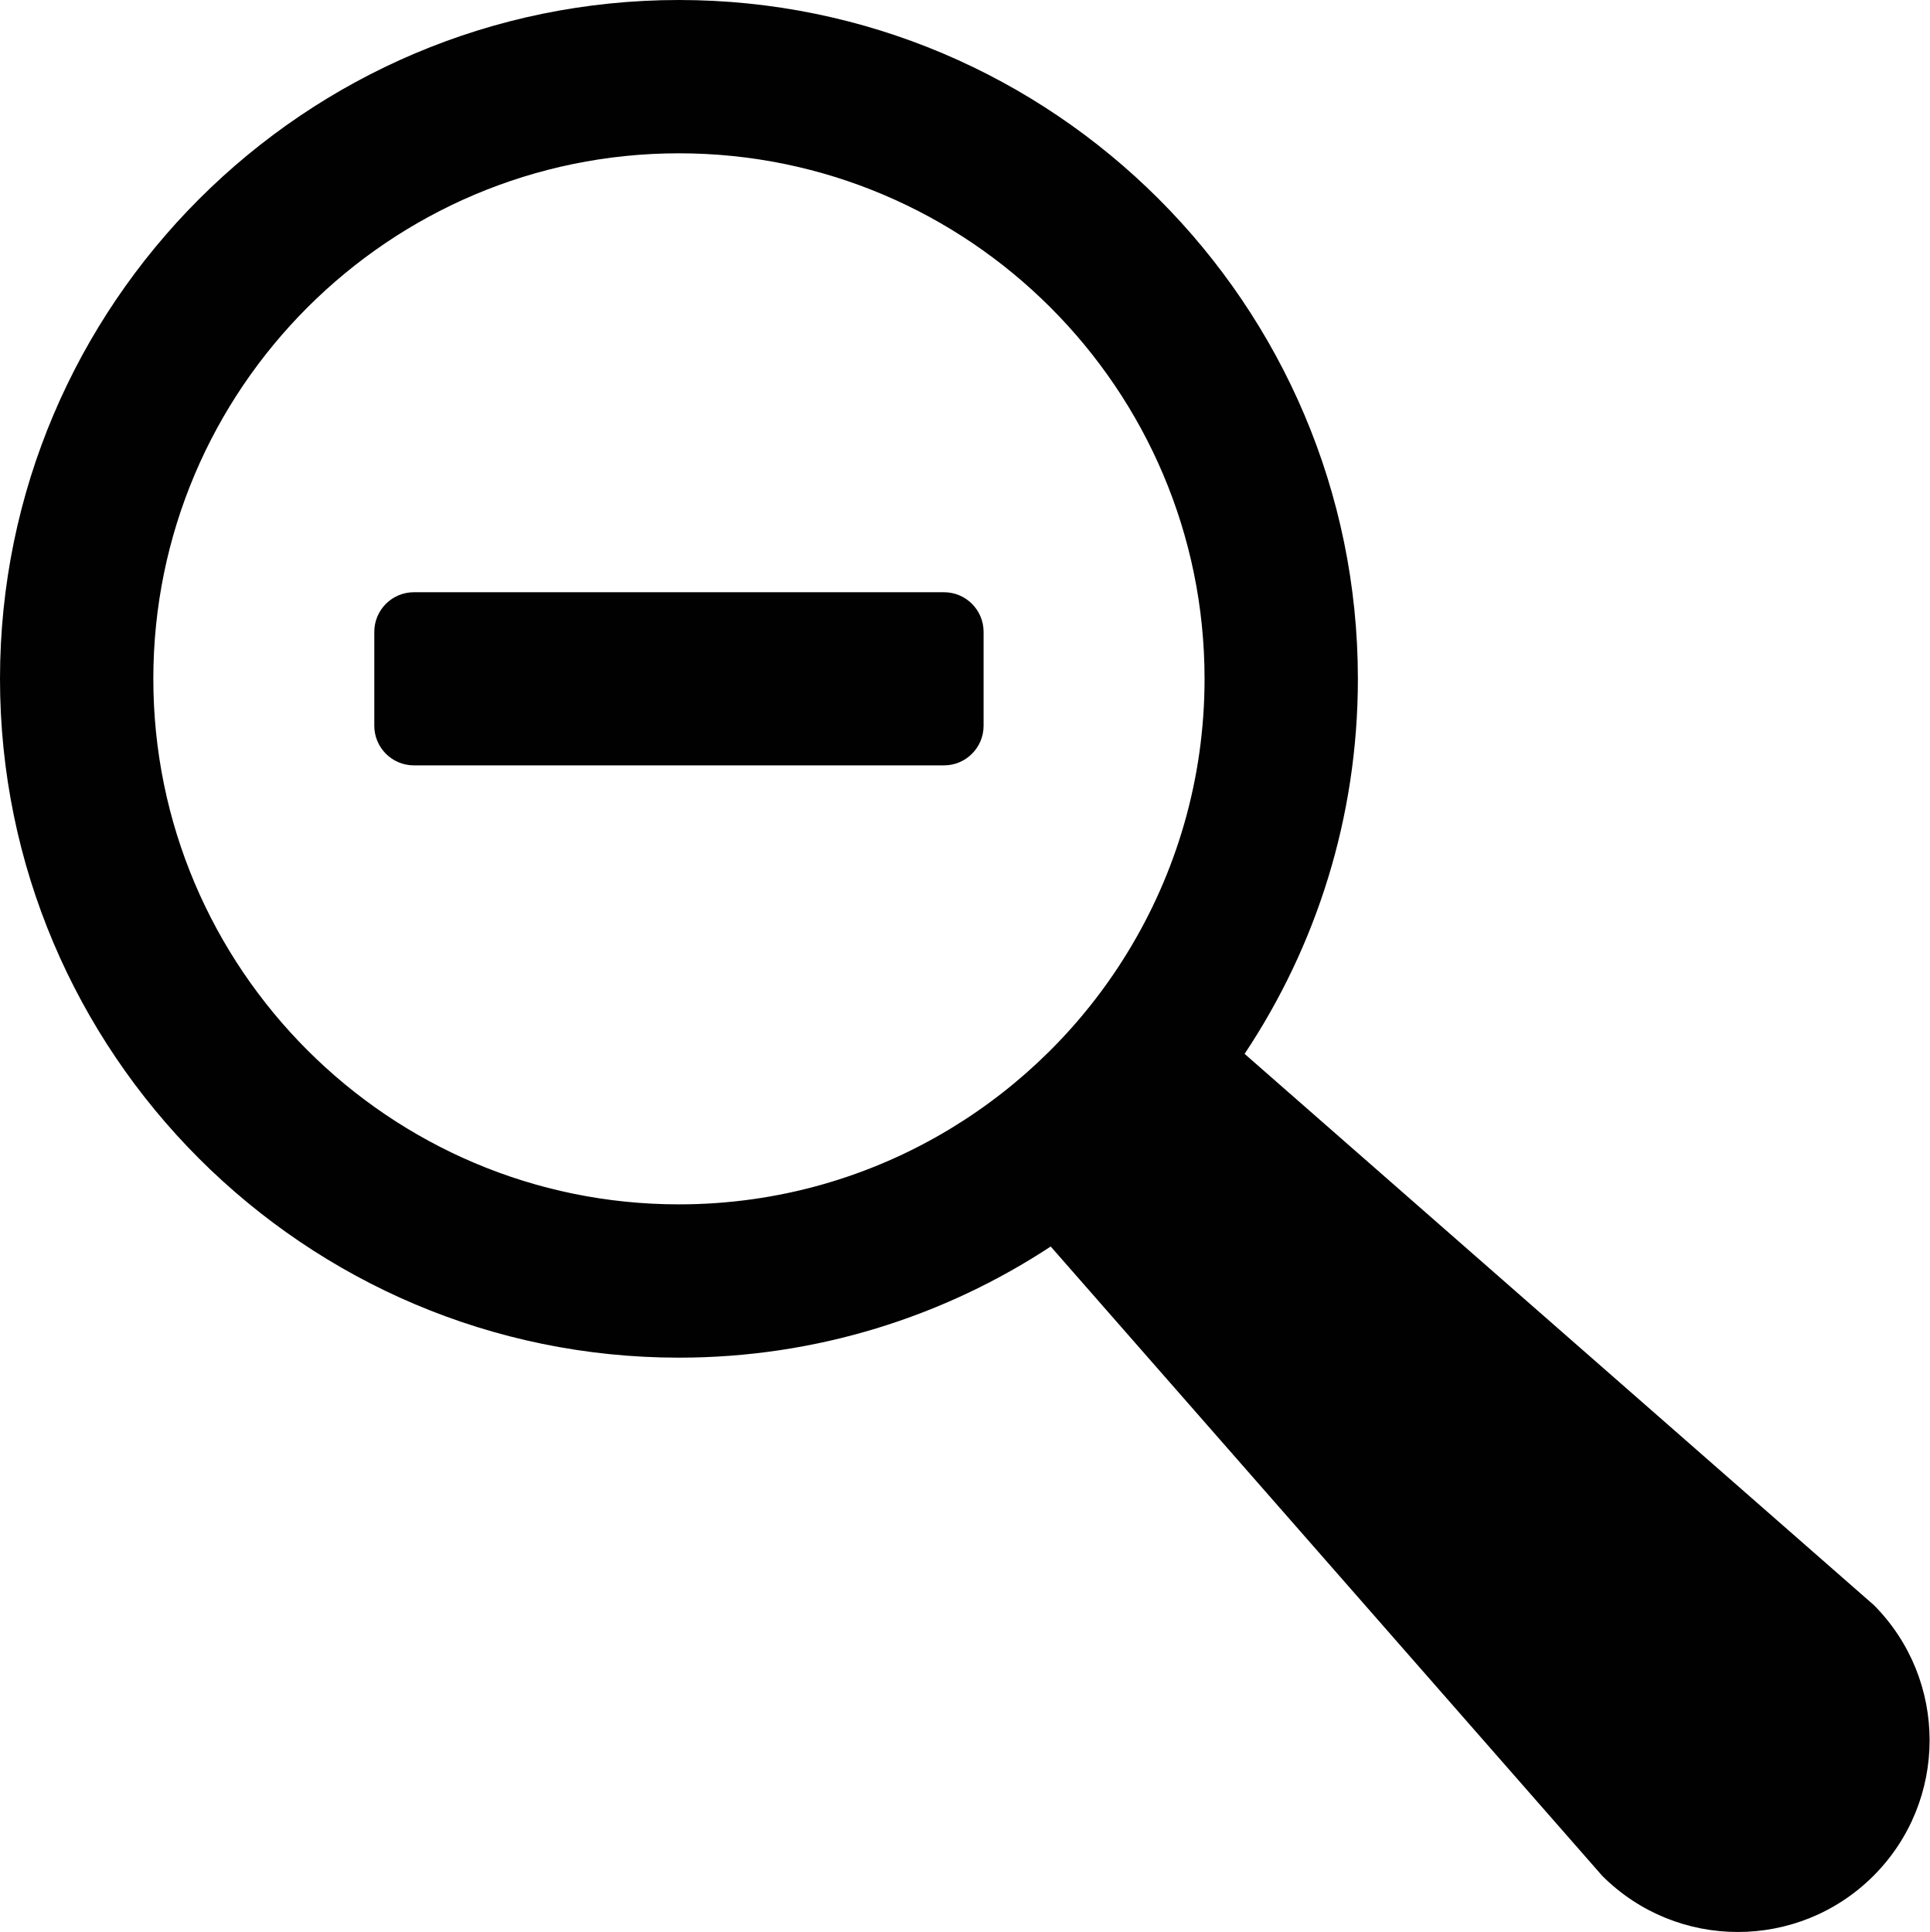
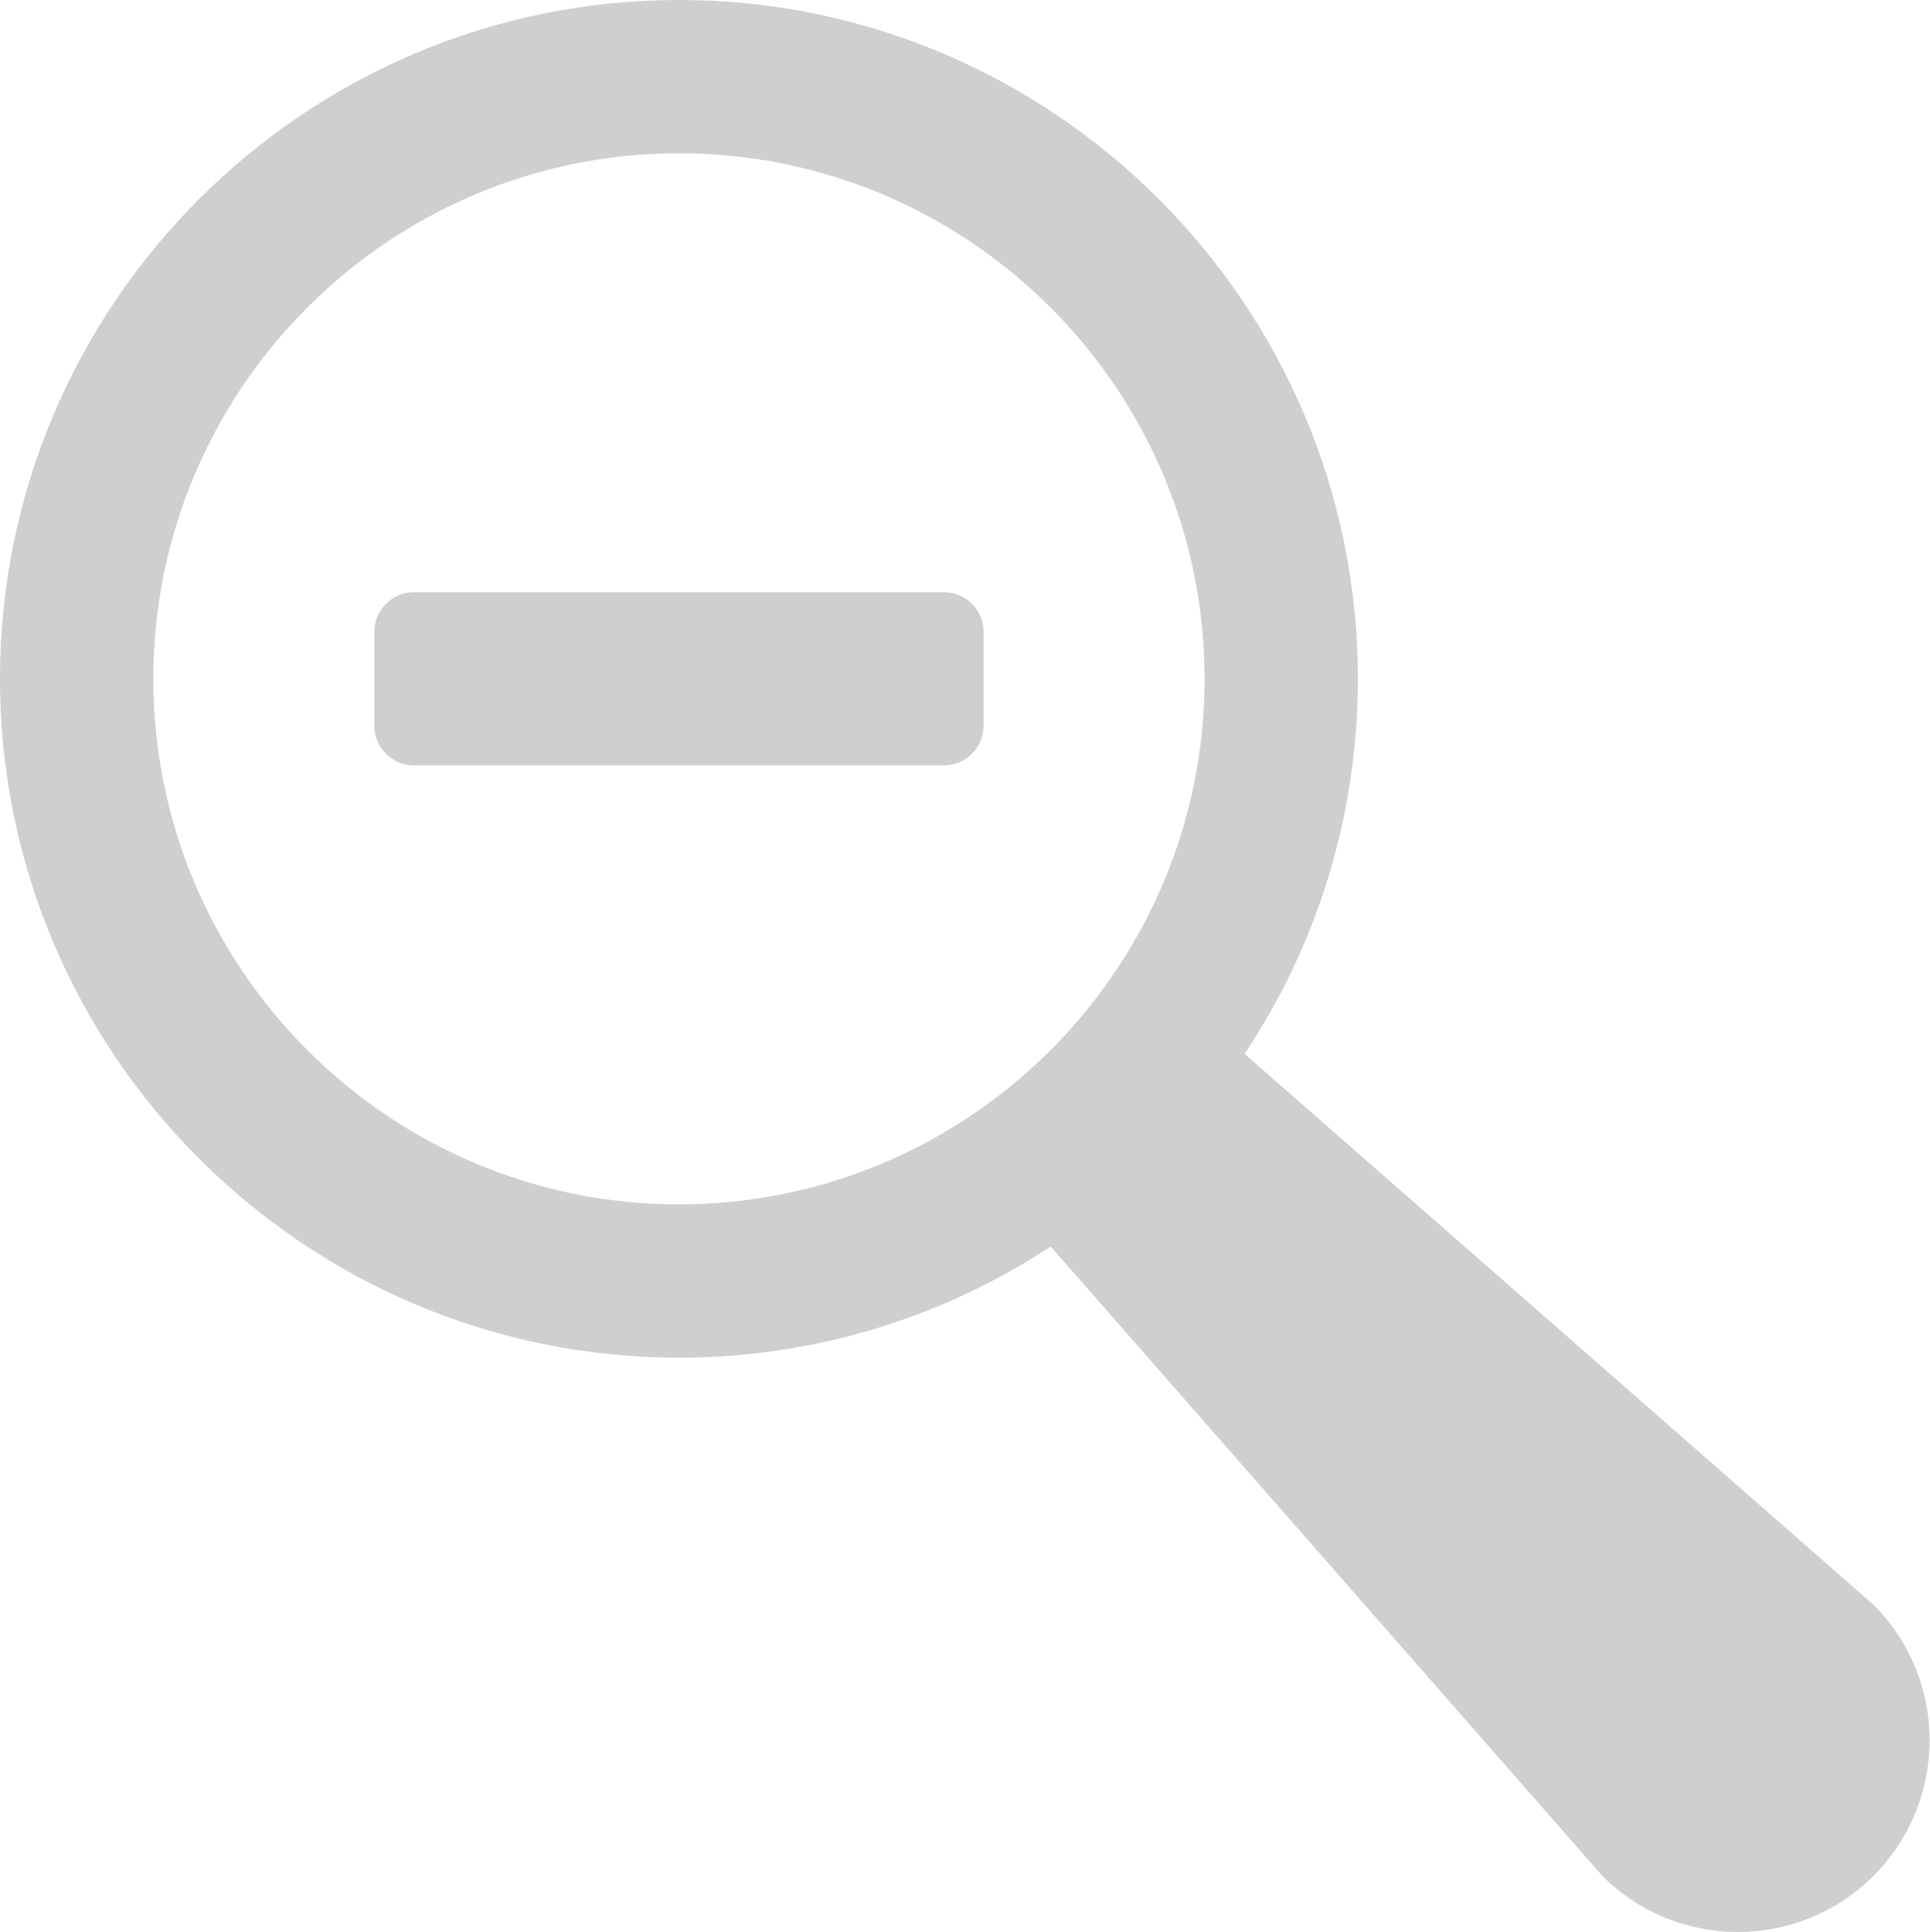
<svg xmlns="http://www.w3.org/2000/svg" id="Layer_1" version="1.1" viewBox="0 0 336.38 336.86">
  <defs>
    <style>
      .st0 {
-         fill: #010101;
+         fill: #cfcfcf;
      }
    </style>
  </defs>
  <g>
    <path class="st0" d="M326.6,279.8l-109.63-96.05c12.48-18.75,19.75-41.24,19.75-65.38C236.72,53.1,183.62,0,118.36,0S0,53.1,0,118.36s53.1,118.36,118.36,118.36c23.9,0,46.18-7.13,64.81-19.38l96.15,109.73c13.05,13.05,34.22,13.05,47.28,0,13.05-13.06,13.05-34.23,0-47.28ZM165.68,196.8c-13.82,8.37-30.02,13.19-47.32,13.19-50.52,0-91.63-41.11-91.63-91.63S67.84,26.73,118.36,26.73s91.63,41.11,91.63,91.63c0,17.52-4.95,33.92-13.53,47.87-7.66,12.48-18.25,22.98-30.78,30.57Z" />
    <path class="st0" d="M126.68,53.93h-16.64" />
  </g>
  <rect class="st0" x="65.25" y="103.26" width="106.22" height="30.19" rx="6.91" ry="6.91" />
</svg>
